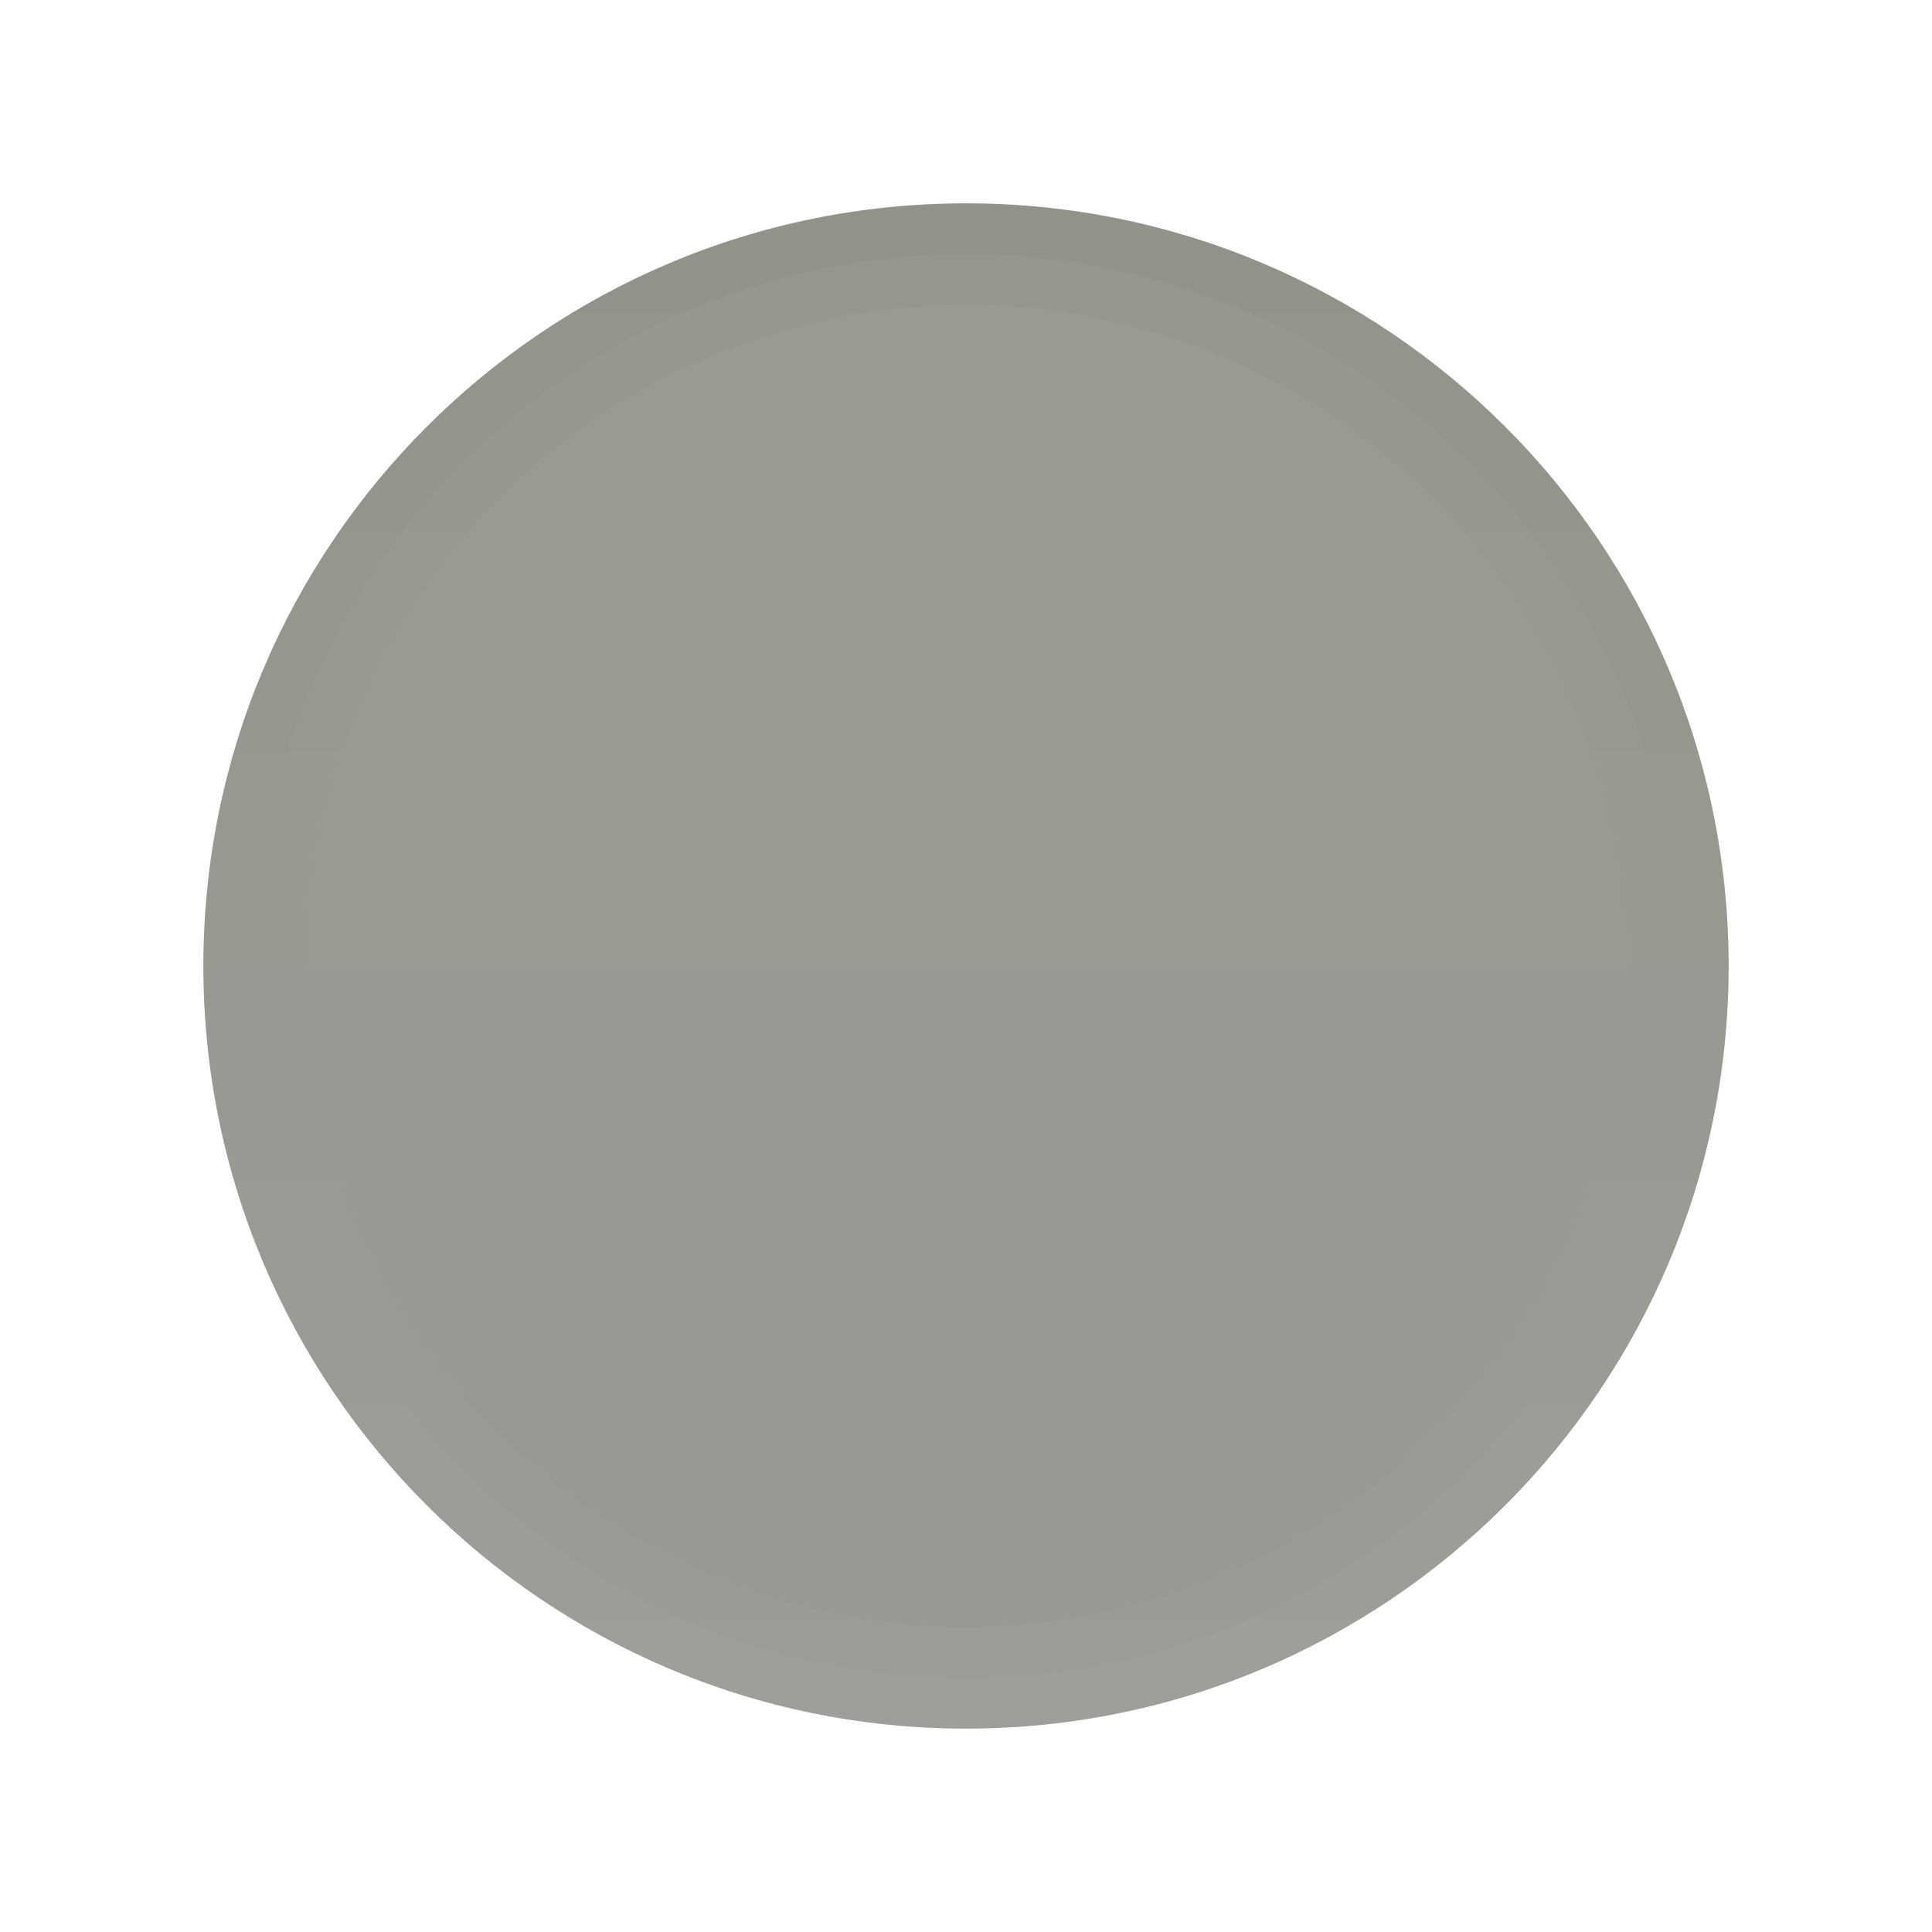
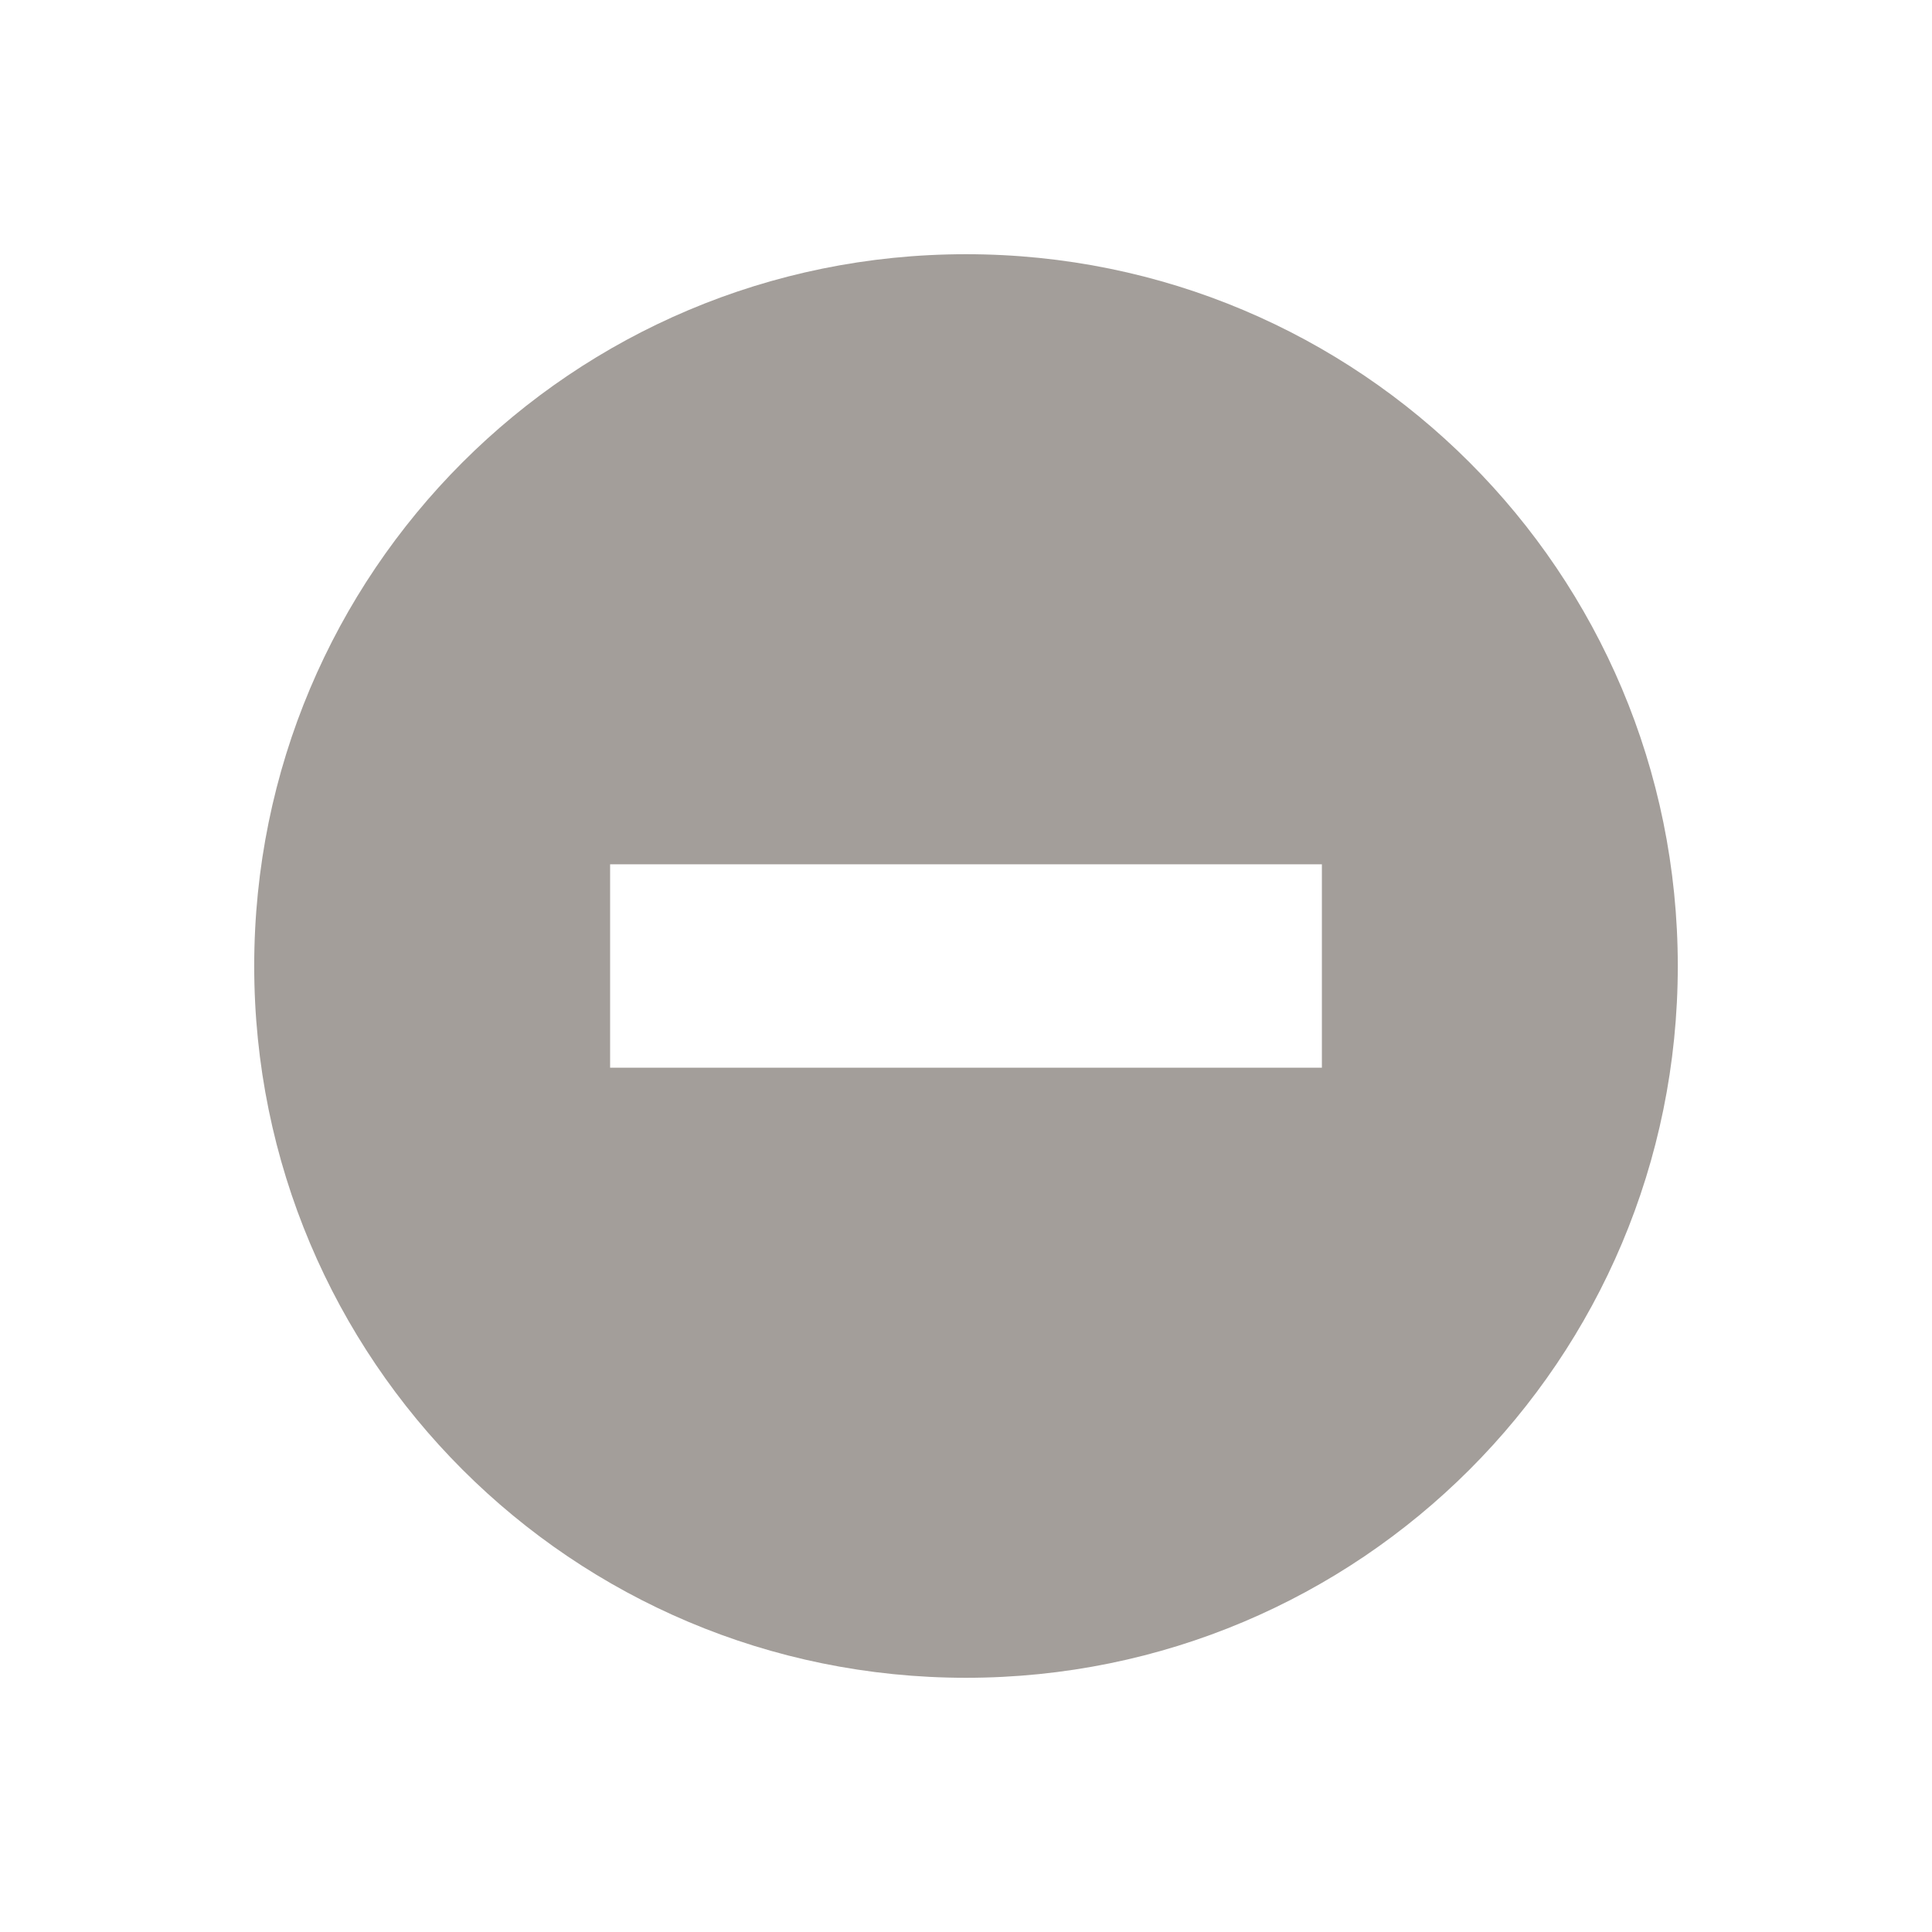
- <svg xmlns="http://www.w3.org/2000/svg" xmlns:xlink="http://www.w3.org/1999/xlink" width="19" height="19" id="svg4770" version="1.1" viewBox="0 0 19 19">
-   <defs id="defs4772">
-     <linearGradient xlink:href="#linearGradient4522" id="linearGradient5882" gradientUnits="userSpaceOnUse" gradientTransform="translate(-1072.362,-1053.362)" x1="2" y1="1062.862" x2="17" y2="1062.862" />
-     <linearGradient id="linearGradient4522">
-       <stop id="stop4560" offset="0" style="stop-color:#999893;stop-opacity:1;" />
-       <stop id="stop4562" offset="1" style="stop-color:#9a9992;stop-opacity:1;" />
+ <svg xmlns="http://www.w3.org/2000/svg" xmlns:ns1="http://www.openswatchbook.org/uri/2009/osb" id="svg4486" height="19" viewBox="0 0 19 19" width="19" version="1.1">
+   <defs id="defs10">
+     <linearGradient id="linearGradient3781" ns1:paint="solid">
+       <stop style="stop-color:#000000;stop-opacity:1;" offset="0" id="stop3783" />
    </linearGradient>
-     <linearGradient id="linearGradient4297">
-       <stop style="stop-color:#ffffff;stop-opacity:1;" offset="0" id="stop4523" />
-       <stop style="stop-color:#000000;stop-opacity:1" offset="1" id="stop4525" />
-     </linearGradient>
-     <linearGradient xlink:href="#linearGradient4297" id="linearGradient7499" gradientUnits="userSpaceOnUse" gradientTransform="matrix(0,-1,1,0,0,-3.4765625e-5)" x1="-1070.362" y1="9" x2="-1055.362" y2="9" />
-     <linearGradient xlink:href="#linearGradient4297" id="linearGradient7505" gradientUnits="userSpaceOnUse" gradientTransform="matrix(0,-1.035712,1.035712,0,-0.3392617,-37.95674)" x1="-1070.104" y1="9.5" x2="-1055.621" y2="9.5" />
  </defs>
-   <g id="layer1" transform="translate(287.3571,-522.8622)">
-     <g style="display:inline" transform="translate(-287.3571,-530.5)" id="use4526">
-       <circle r="7.5" cy="9.5" cx="-1062.862" id="circle5874" style="color:#000000;fill:url(#linearGradient5882);fill-opacity:1;fill-rule:nonzero;stroke:none;stroke-width:8;marker:none;visibility:visible;display:inline;overflow:visible;enable-background:accumulate" transform="matrix(0,-1,1,0,0,0)" d="m -1055.362,9.5 c 0,4.142 -3.358,7.5 -7.5,7.5 -4.142,0 -7.5,-3.358 -7.5,-7.5 0,-4.142 3.358,-7.5 7.5,-7.5 4.142,0 7.5,3.358 7.5,7.5 z" />
-       <path style="font-style:normal;font-variant:normal;font-weight:normal;font-stretch:normal;text-indent:0;text-align:start;text-decoration:none;line-height:normal;letter-spacing:normal;word-spacing:normal;text-transform:none;direction:ltr;block-progression:tb;writing-mode:lr-tb;text-anchor:start;baseline-shift:baseline;opacity:0.03;color:#000000;color-interpolation:sRGB;color-interpolation-filters:linearRGB;fill:url(#linearGradient7499);fill-opacity:1;stroke:none;stroke-width:1;marker:none;visibility:visible;display:inline;overflow:visible;isolation:auto;mix-blend-mode:normal;enable-background:accumulate;clip-rule:nonzero;color-rendering:auto;image-rendering:auto;shape-rendering:auto;text-rendering:auto;font-family:sans-serif;-inkscape-font-specification:sans-serif" d="m 2,1062.861 c 0,4.136 3.364,7.5 7.5,7.5 4.136,0 7.5,-3.364 7.5,-7.5 0,-4.136 -3.364,-7.5 -7.5,-7.5 -4.136,0 -7.5,3.364 -7.5,7.5 z m 1,0 c 0,-3.596 2.904,-6.5 6.5,-6.5 3.596,0 6.5,2.904 6.5,6.5 0,3.596 -2.904,6.5 -6.5,6.5 -3.596,0 -6.5,-2.904 -6.5,-6.5 z" id="circle5876" />
-       <path style="font-style:normal;font-variant:normal;font-weight:normal;font-stretch:normal;text-indent:0;text-align:start;text-decoration:none;line-height:normal;letter-spacing:normal;word-spacing:normal;text-transform:none;direction:ltr;block-progression:tb;writing-mode:lr-tb;text-anchor:start;baseline-shift:baseline;opacity:0.03;color:#000000;color-interpolation:sRGB;color-interpolation-filters:linearRGB;fill:url(#linearGradient7505);fill-opacity:1;stroke:none;stroke-width:0.5;marker:none;visibility:visible;display:inline;overflow:visible;isolation:auto;mix-blend-mode:normal;enable-background:accumulate;clip-rule:nonzero;color-rendering:auto;image-rendering:auto;shape-rendering:auto;text-rendering:auto;font-family:sans-serif;-inkscape-font-specification:sans-serif" d="m 2,1062.861 c 0,4.139 3.361,7.5 7.5,7.5 4.139,0 7.5,-3.361 7.5,-7.5 0,-4.139 -3.361,-7.5 -7.5,-7.5 -4.139,0 -7.5,3.361 -7.5,7.5 z m 0.5,0 c 0,-3.869 3.131,-7 7,-7 3.869,0 7,3.131 7,7 0,3.869 -3.131,7 -7,7 -3.869,0 -7,-3.131 -7,-7 z" id="circle5878" />
-       <rect style="color:#000000;fill:none;stroke:none;stroke-width:1;marker:none;visibility:visible;display:inline;overflow:visible;enable-background:accumulate" id="rect5880" width="19" height="19" x="-7.3563765e-06" y="1053.362" />
+   <g id="layer1" transform="translate(290.21 -522.86)">
+     <g id="g4113" transform="translate(-289.71 -511)">
+       <rect id="rect4539" style="color:#000000;fill:none" height="19" width="19" y="1033.86" x="-0.5" />
+       <path style="opacity:1;fill:#a39e9a;fill-opacity:1;stroke:none" d="M 9.5 2.5 C 5.627 2.5 2.5 5.627 2.5 9.5 C 2.5 13.373 5.627 16.5 9.5 16.5 C 13.373 16.5 16.5 13.373 16.5 9.5 C 16.5 5.627 13.373 2.5 9.5 2.5 z M 6 8.5 L 13 8.5 L 13 10.5 L 6 10.5 L 6 8.5 z " transform="translate(-0.5,1033.86)" id="path2985" />
    </g>
  </g>
</svg>
